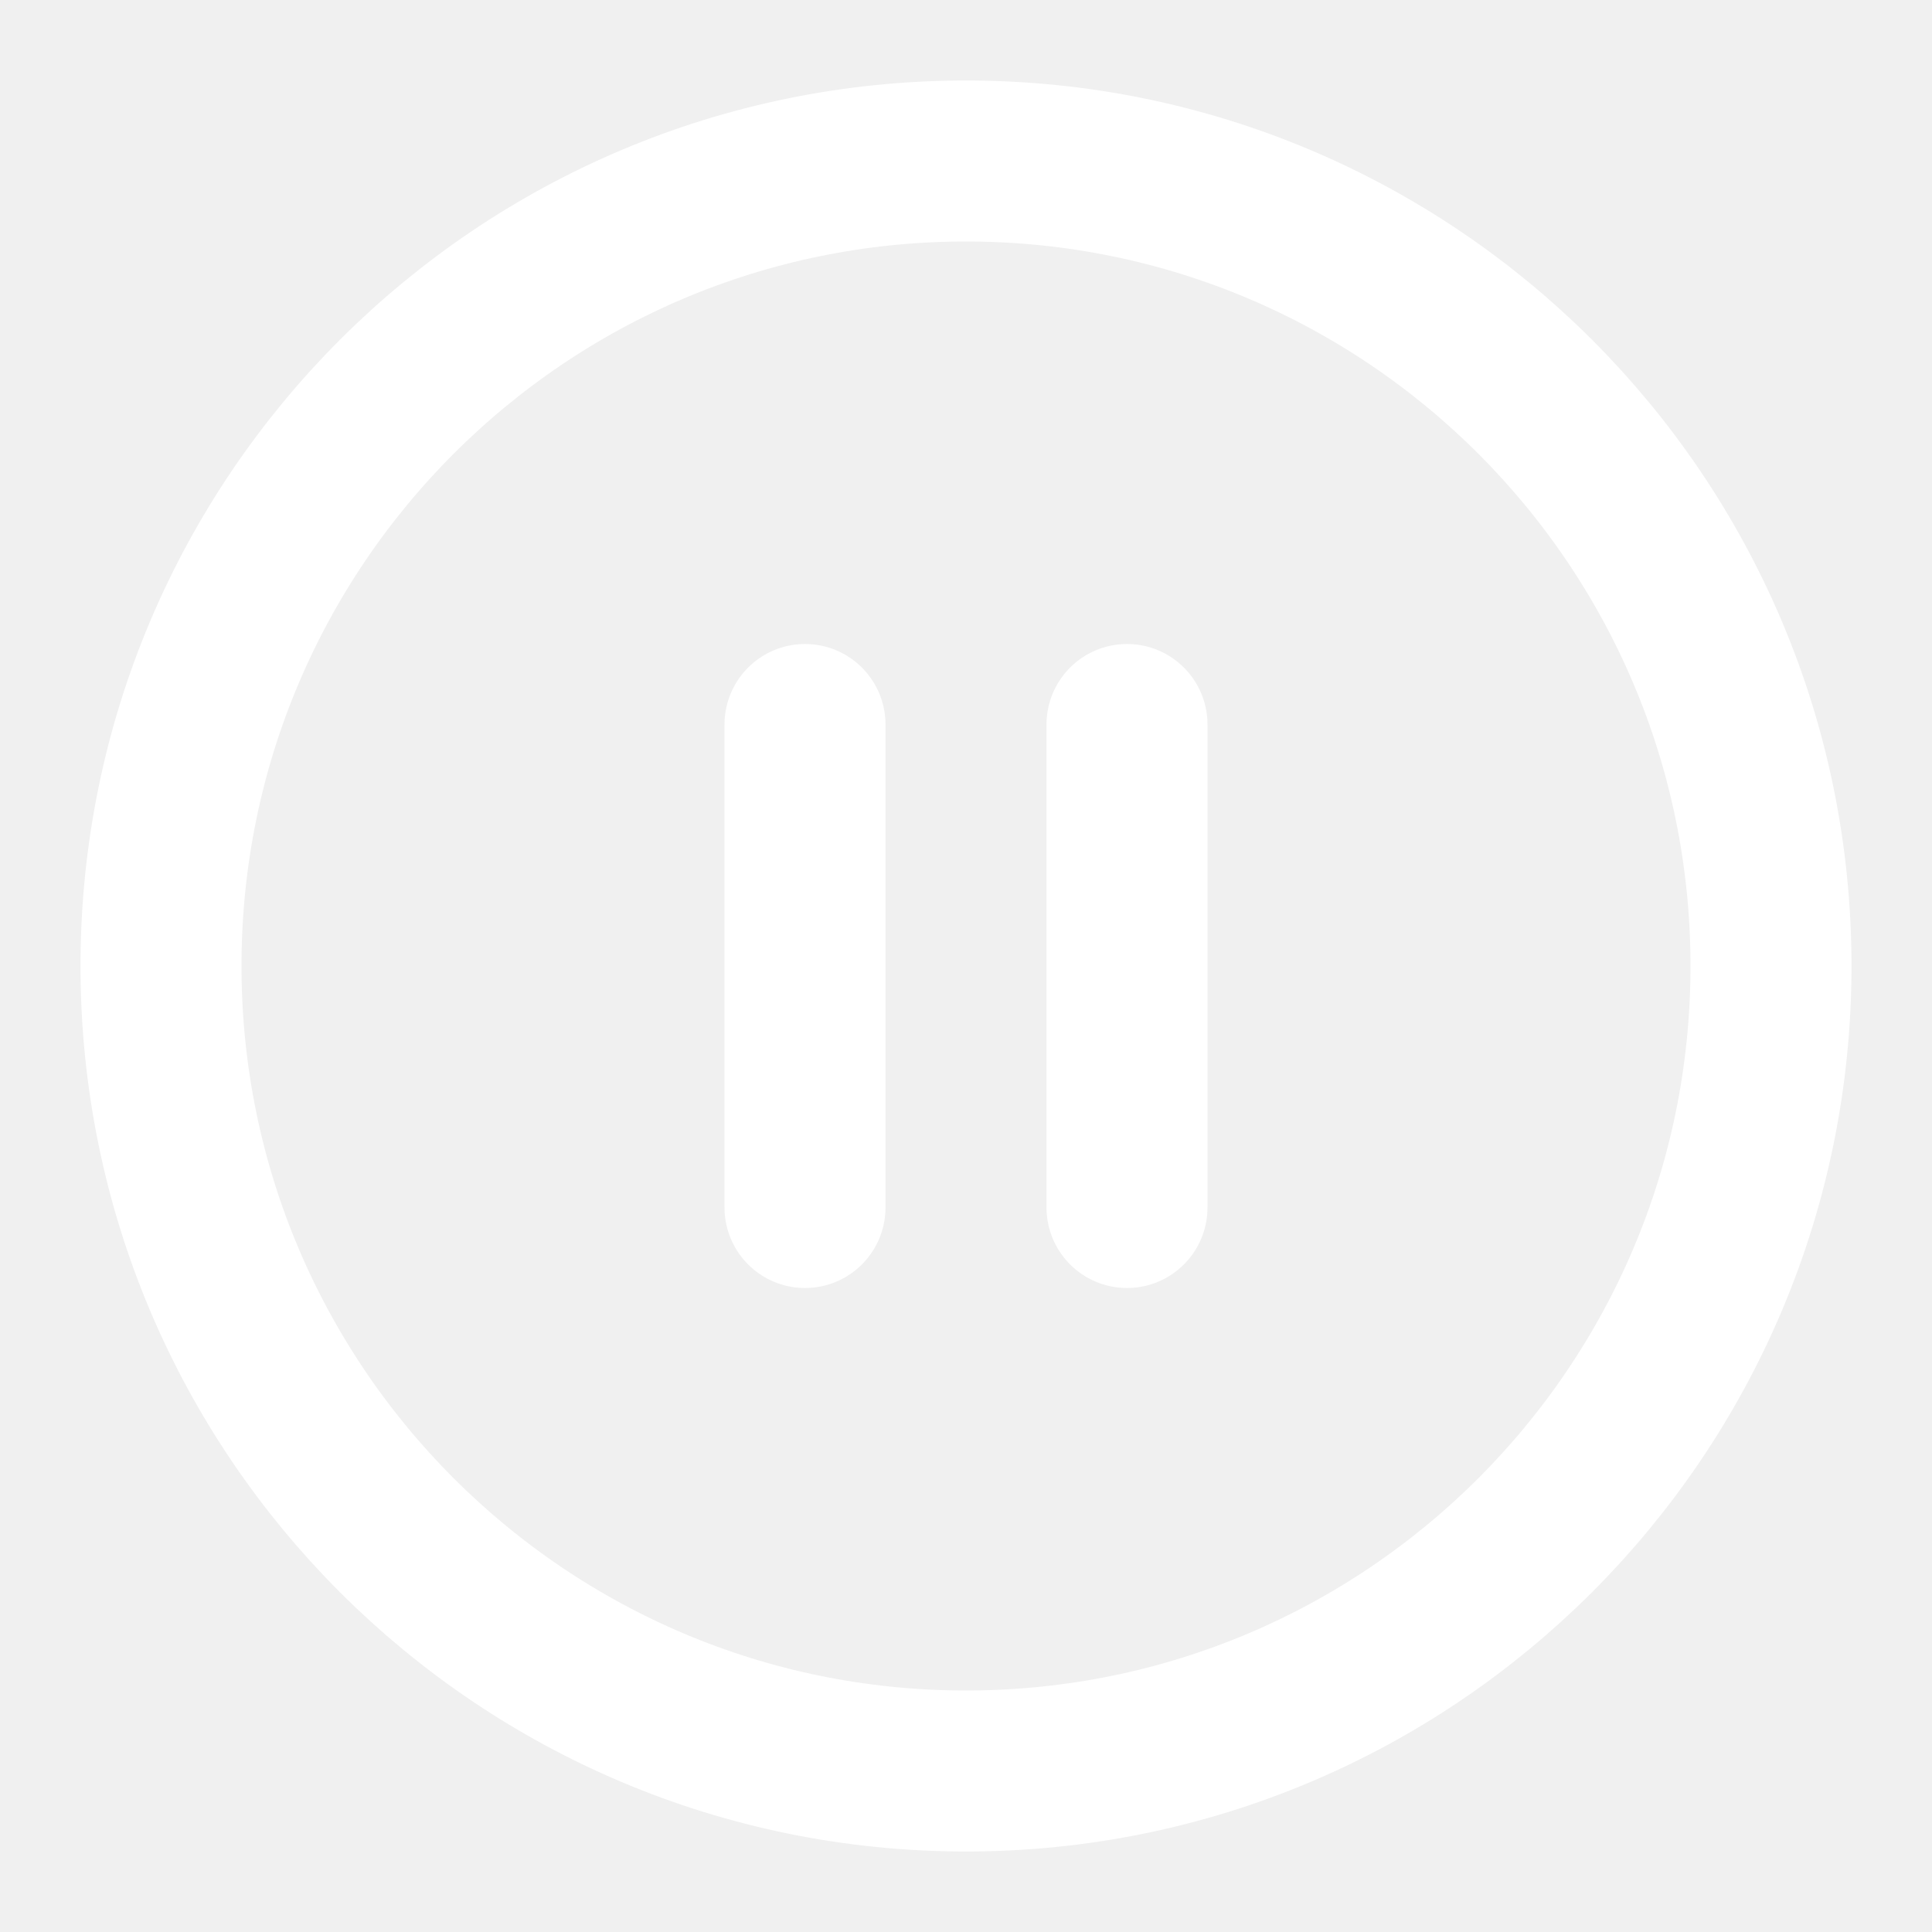
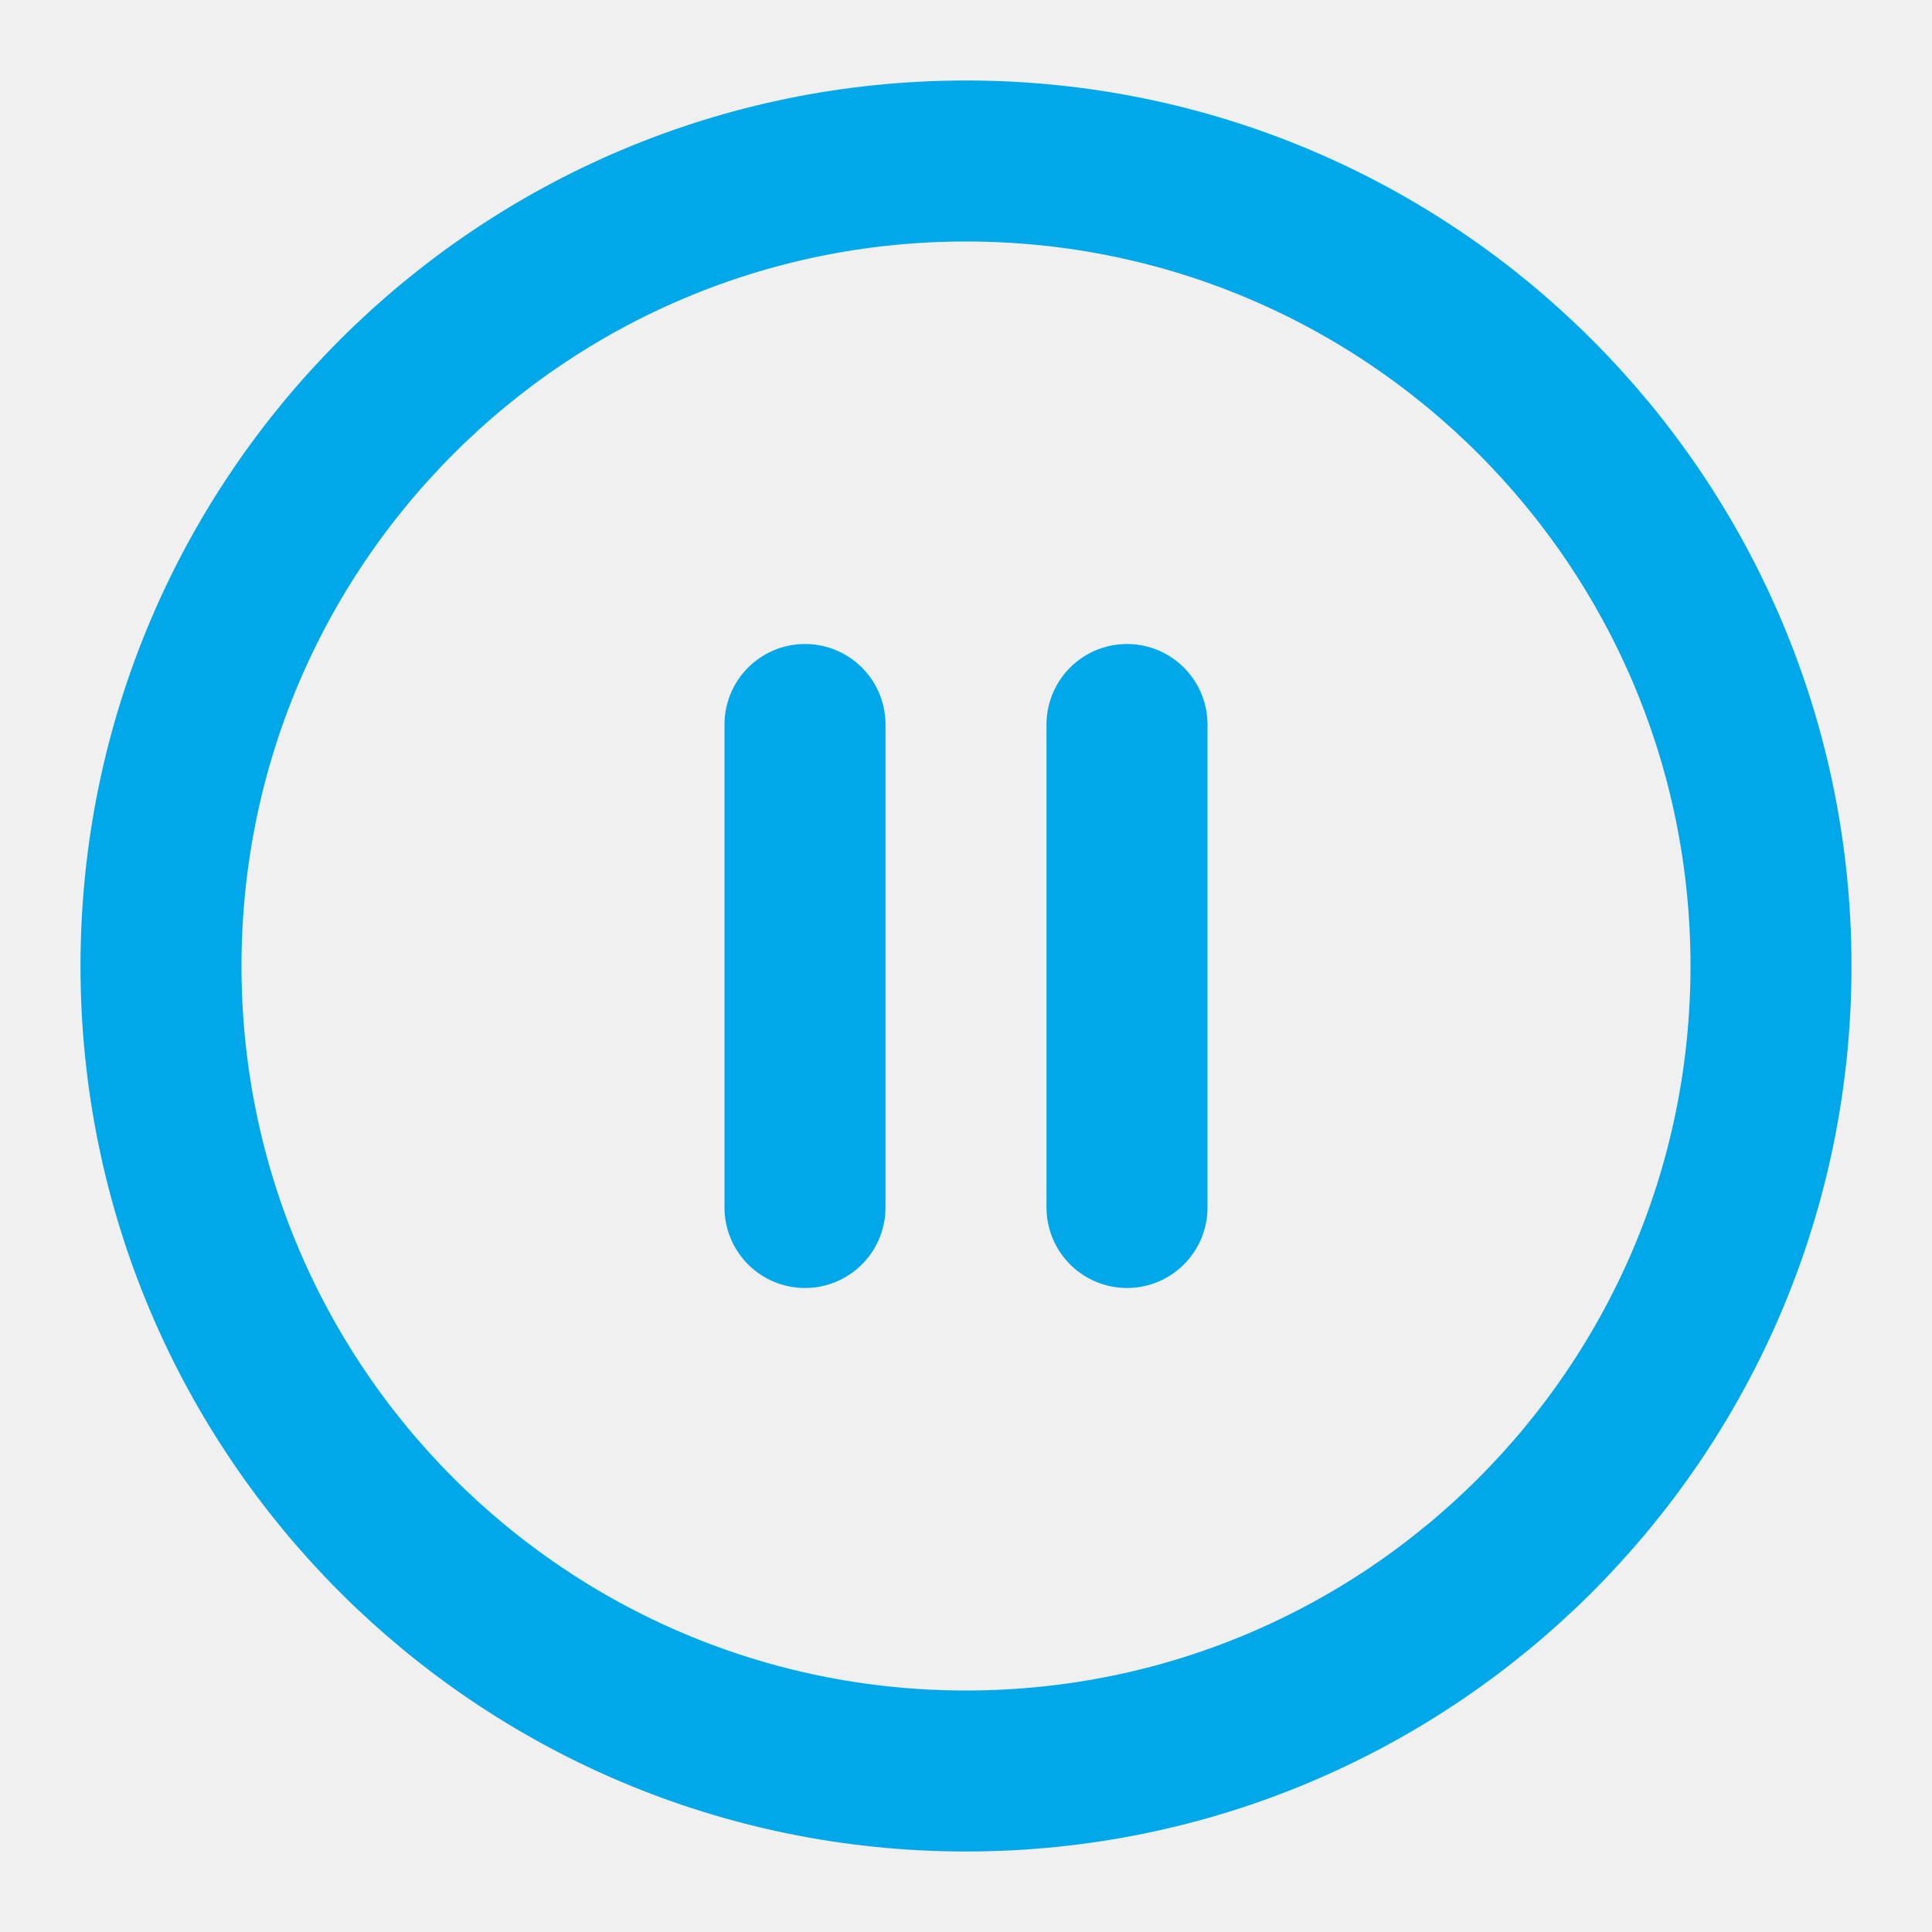
- <svg xmlns="http://www.w3.org/2000/svg" width="24" height="24" viewBox="0 0 24 24" fill="none" stroke="#fff" stroke-width="2" stroke-linecap="round" stroke-linejoin="round" class="feather feather-pause-circle">
+ <svg xmlns="http://www.w3.org/2000/svg" width="24" height="24" viewBox="0 0 24 24" fill="none" stroke="#00a8e9" stroke-width="2" stroke-linecap="round" stroke-linejoin="round" class="feather feather-pause-circle">
  <circle cx="12" cy="12" r="10" />
  <line x1="10" y1="15" x2="10" y2="9" />
  <line x1="14" y1="15" x2="14" y2="9" />
</svg>
